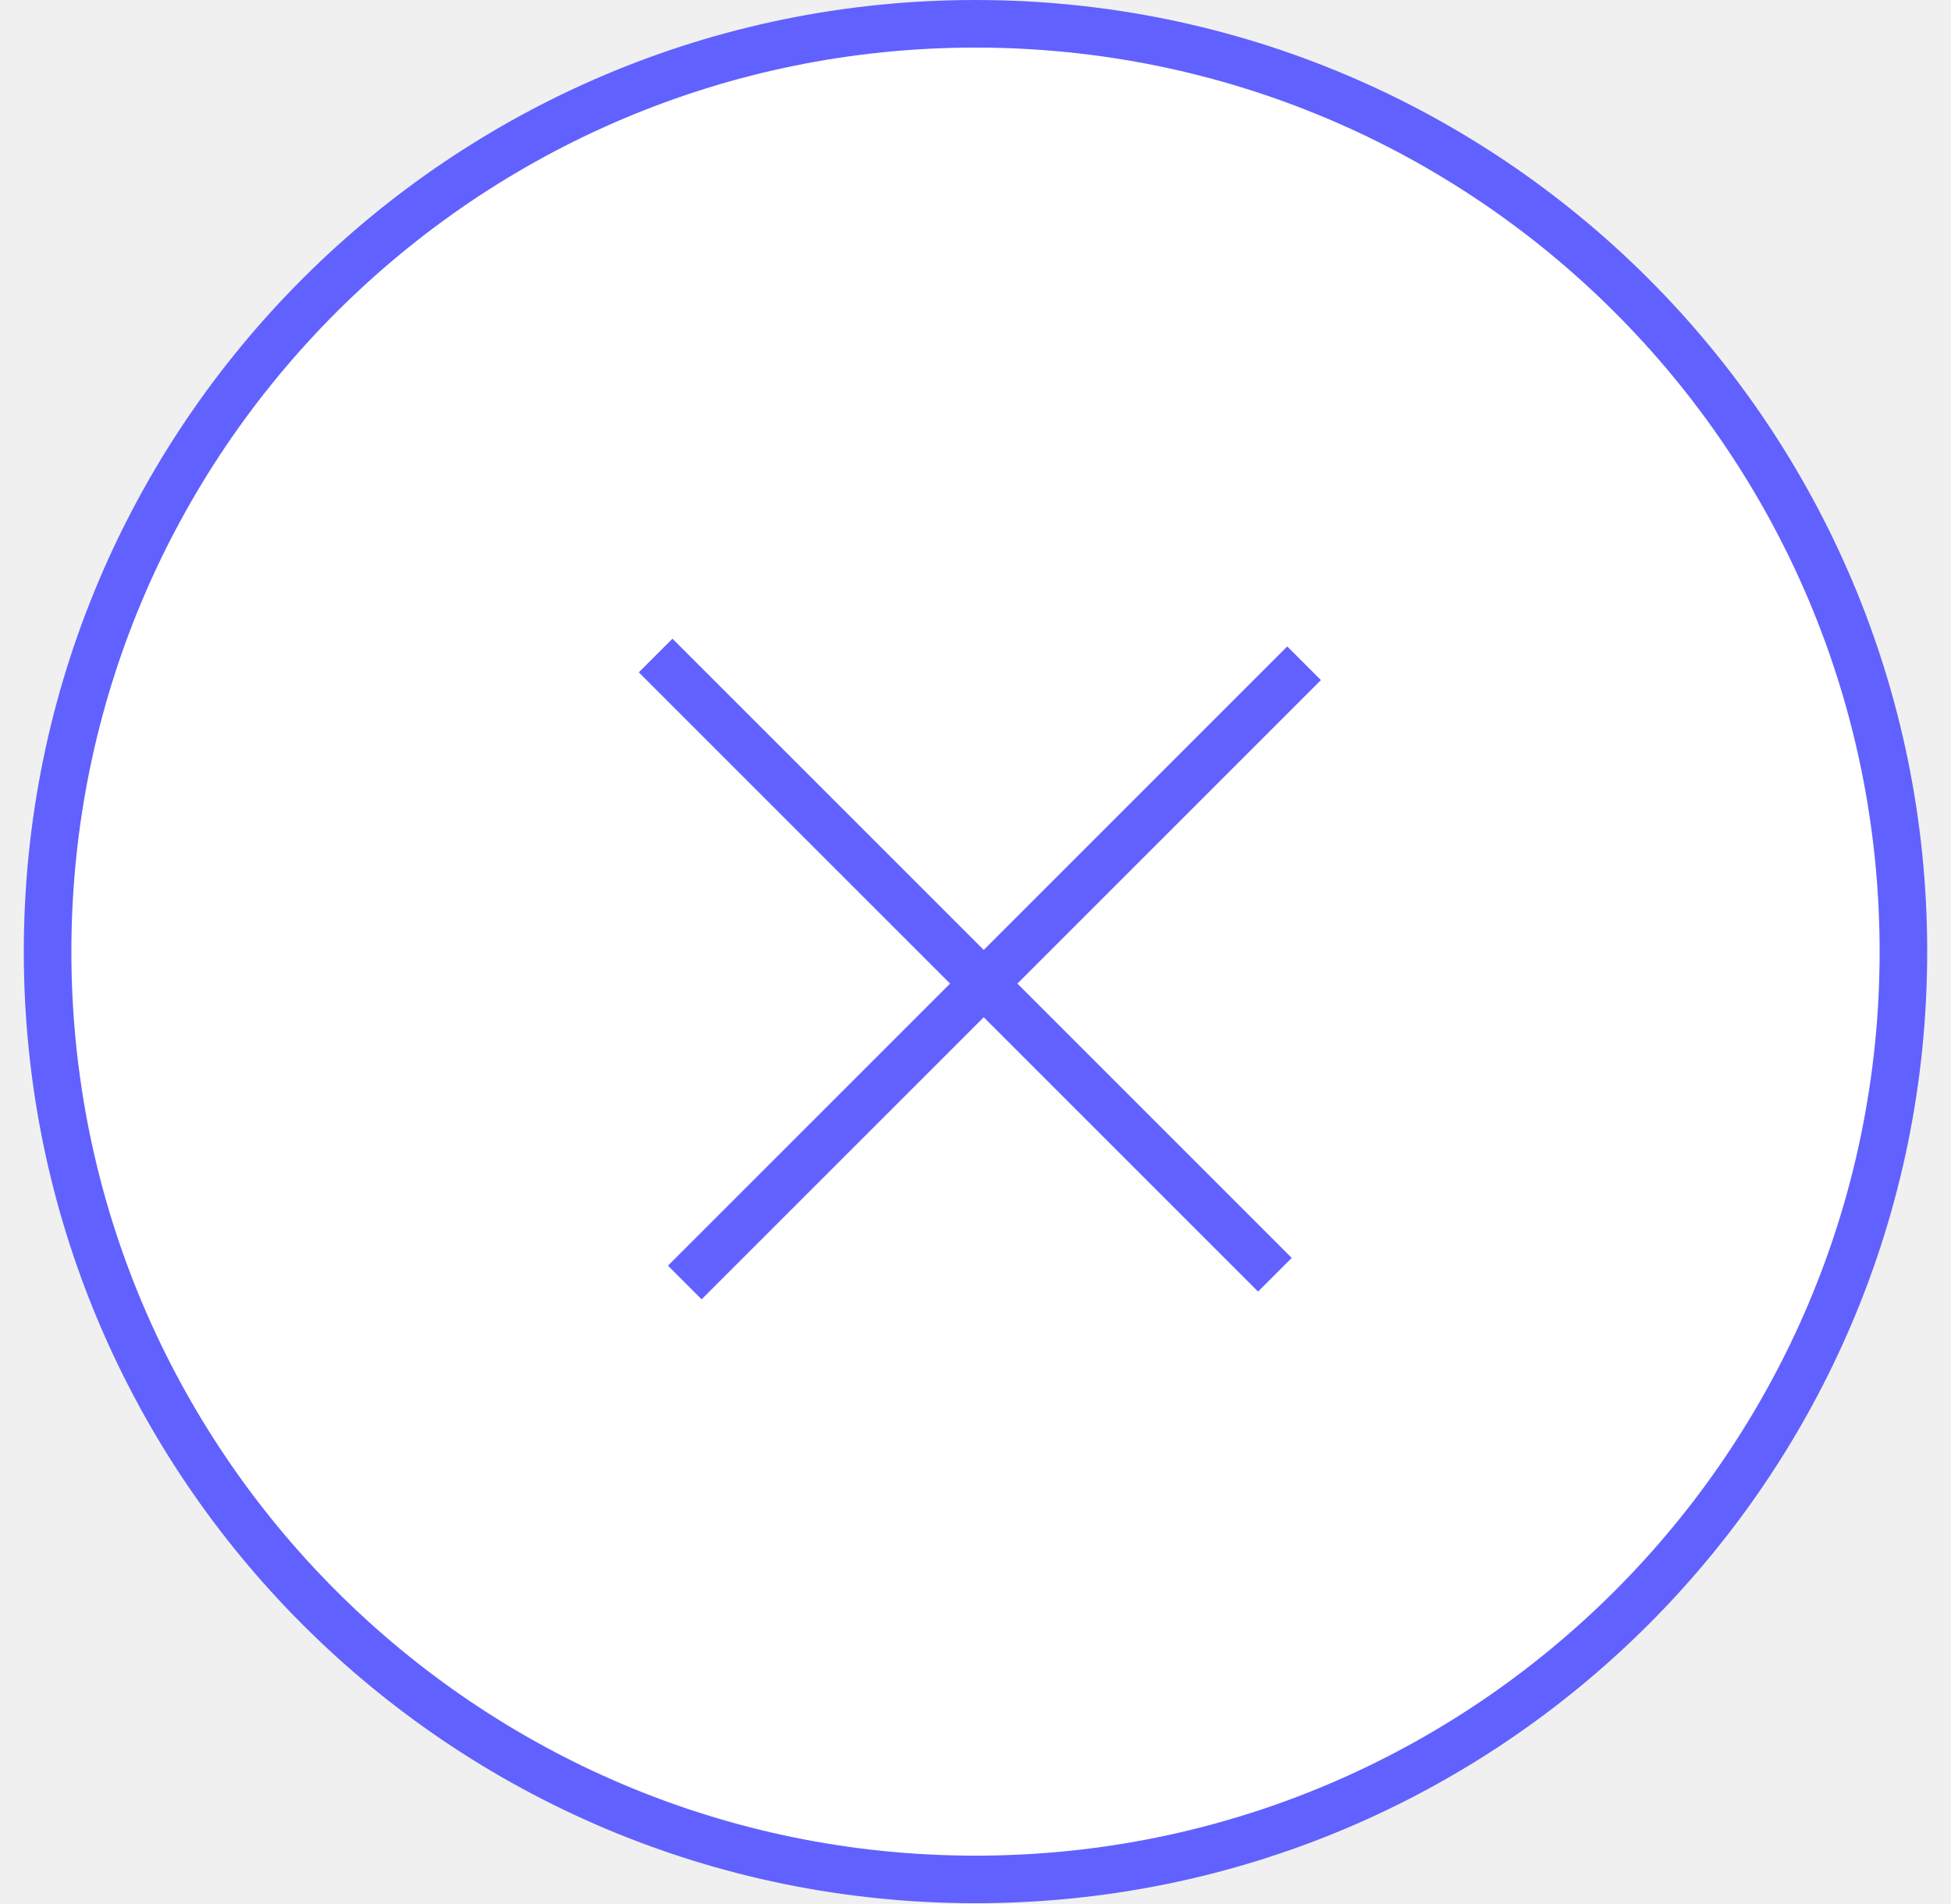
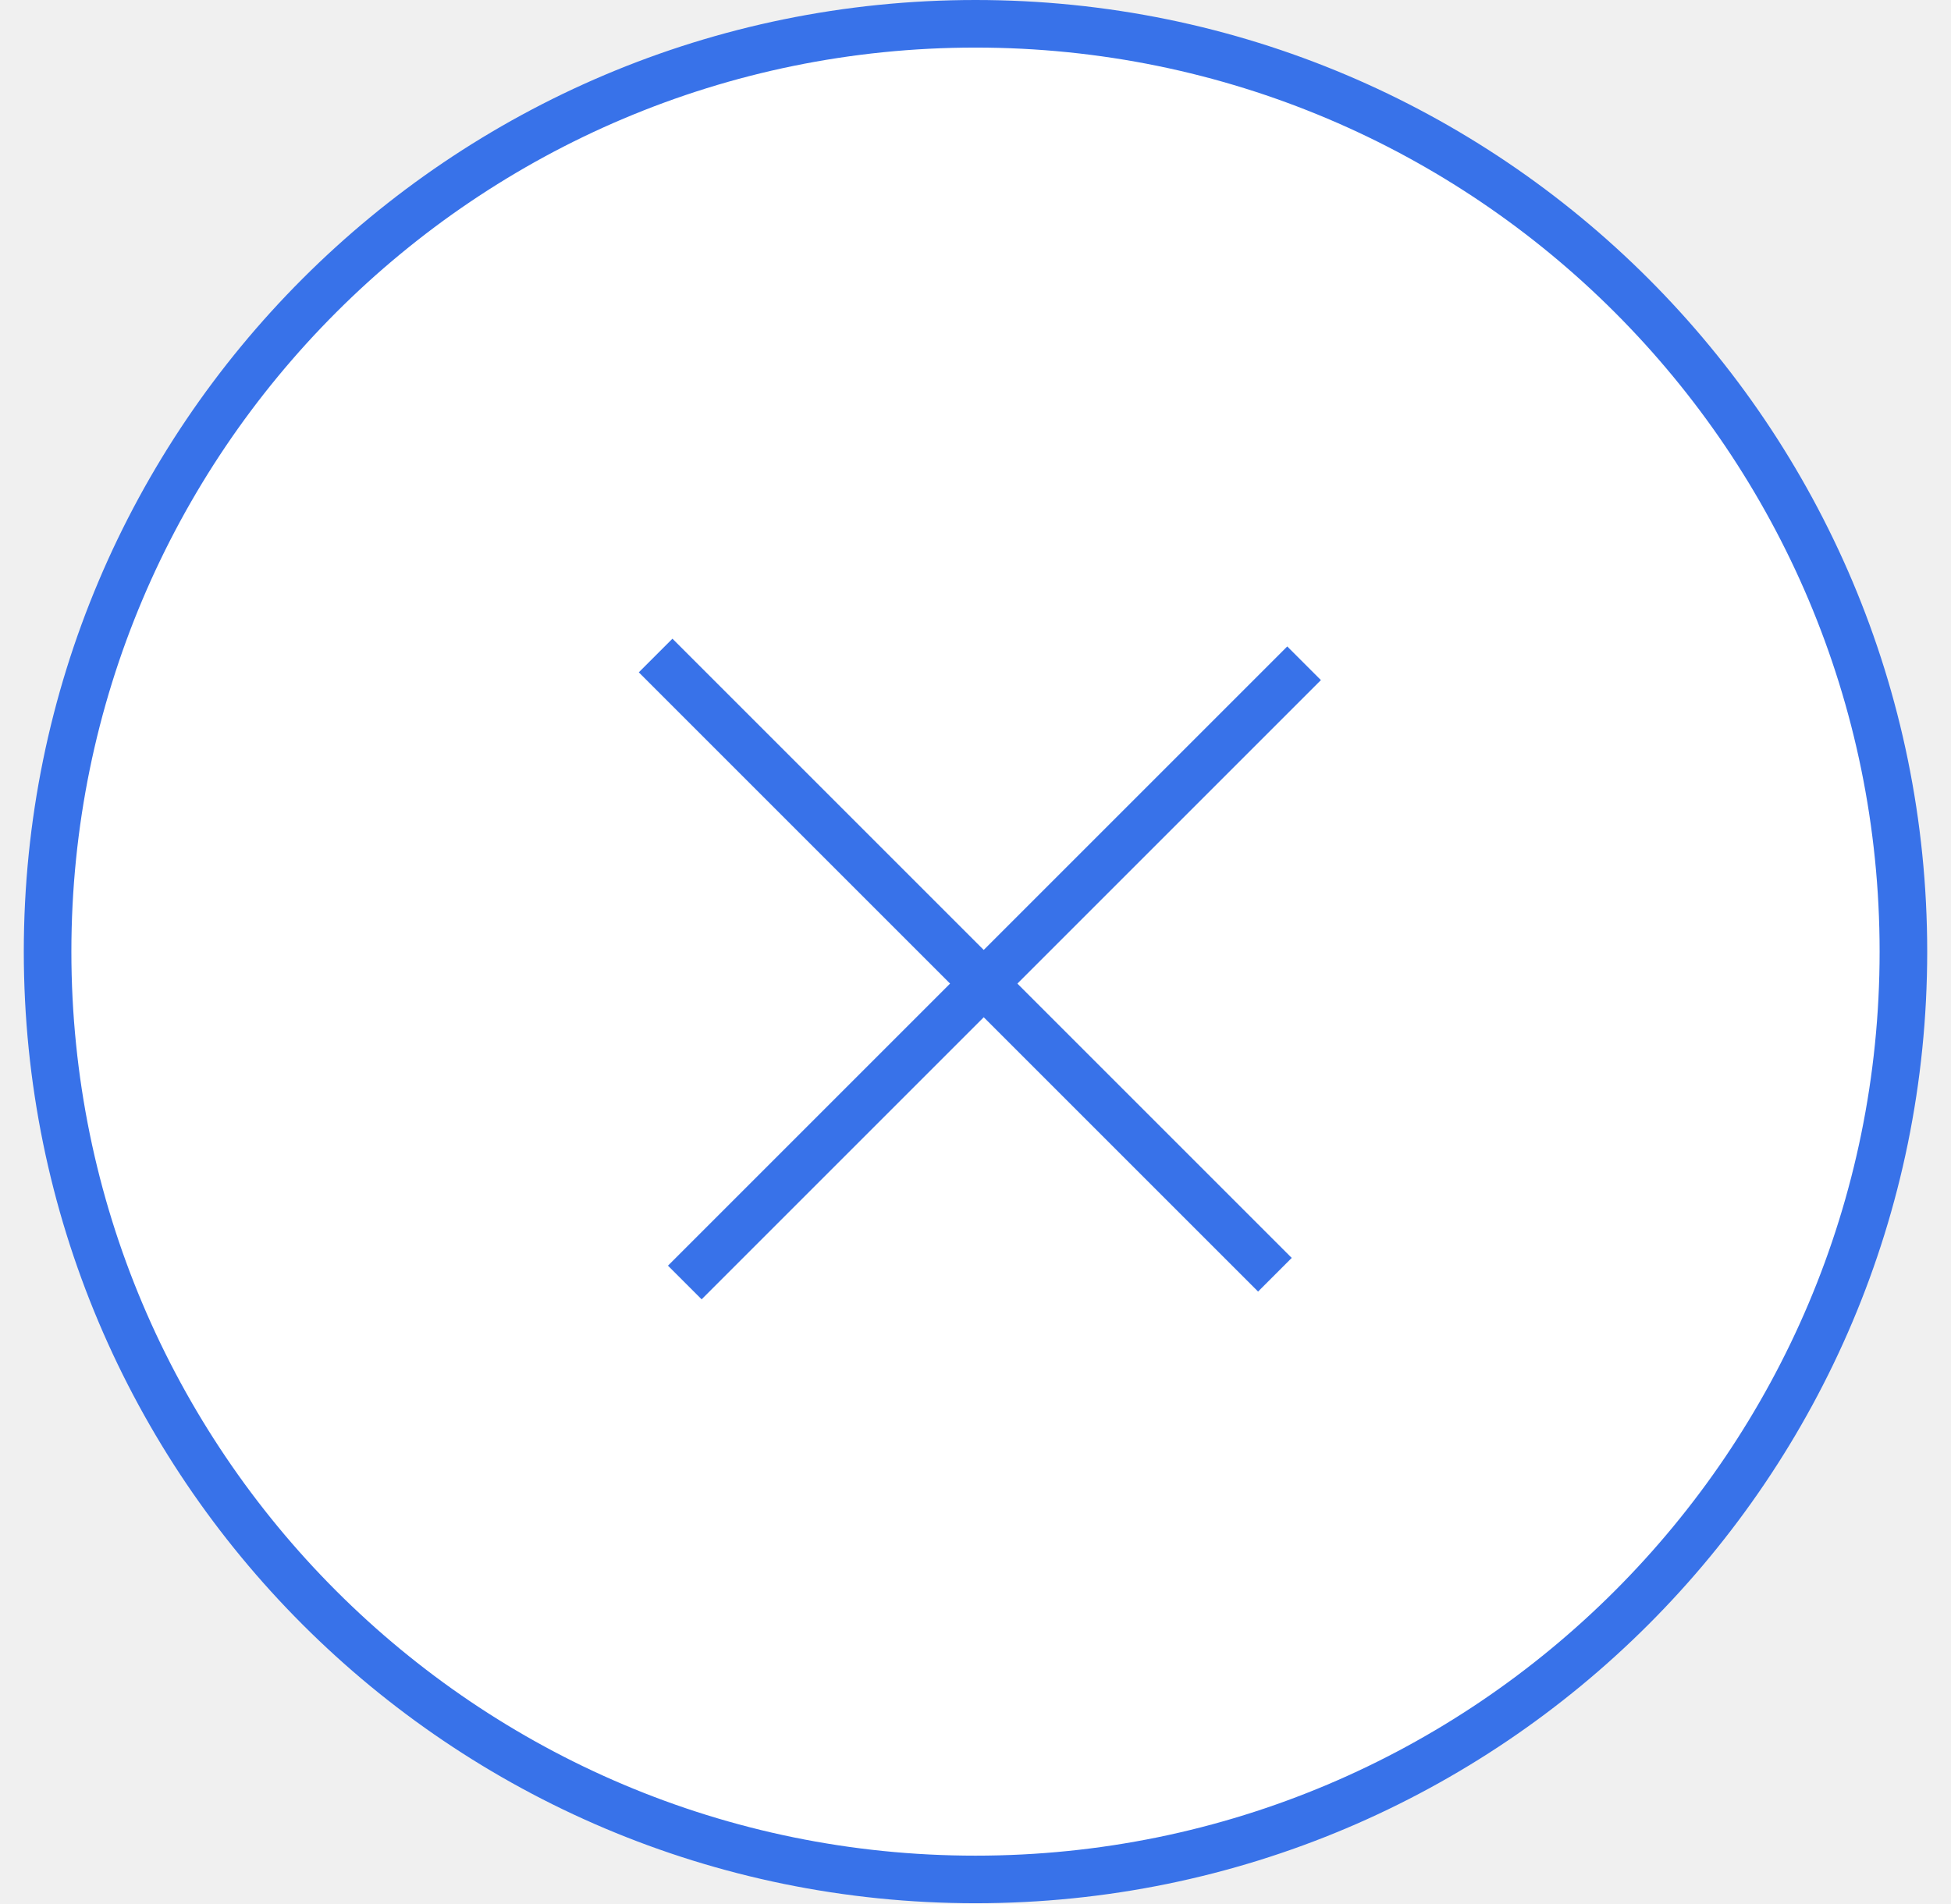
<svg xmlns="http://www.w3.org/2000/svg" width="41" height="40" viewBox="0 0 41 40" fill="none">
-   <circle cx="20.5" cy="20" r="19.5" fill="white" stroke="#6161FF" />
-   <rect x="14.131" y="13.423" width="18.405" height="1" transform="rotate(45 14.1309 13.4233)" fill="#6161FF" />
-   <rect x="14.037" y="26.601" width="18.405" height="1" transform="rotate(-45 14.0366 26.6005)" fill="#6161FF" />
+   <circle cx="20.5" cy="20" r="19.5" fill="white" stroke="#3872E9" />
+   <rect x="14.131" y="13.423" width="18.405" height="1" transform="rotate(45 14.1309 13.4233)" fill="#3872E9" />
+   <rect x="14.037" y="26.601" width="18.405" height="1" transform="rotate(-45 14.0366 26.6005)" fill="#3872E9" />
</svg>
